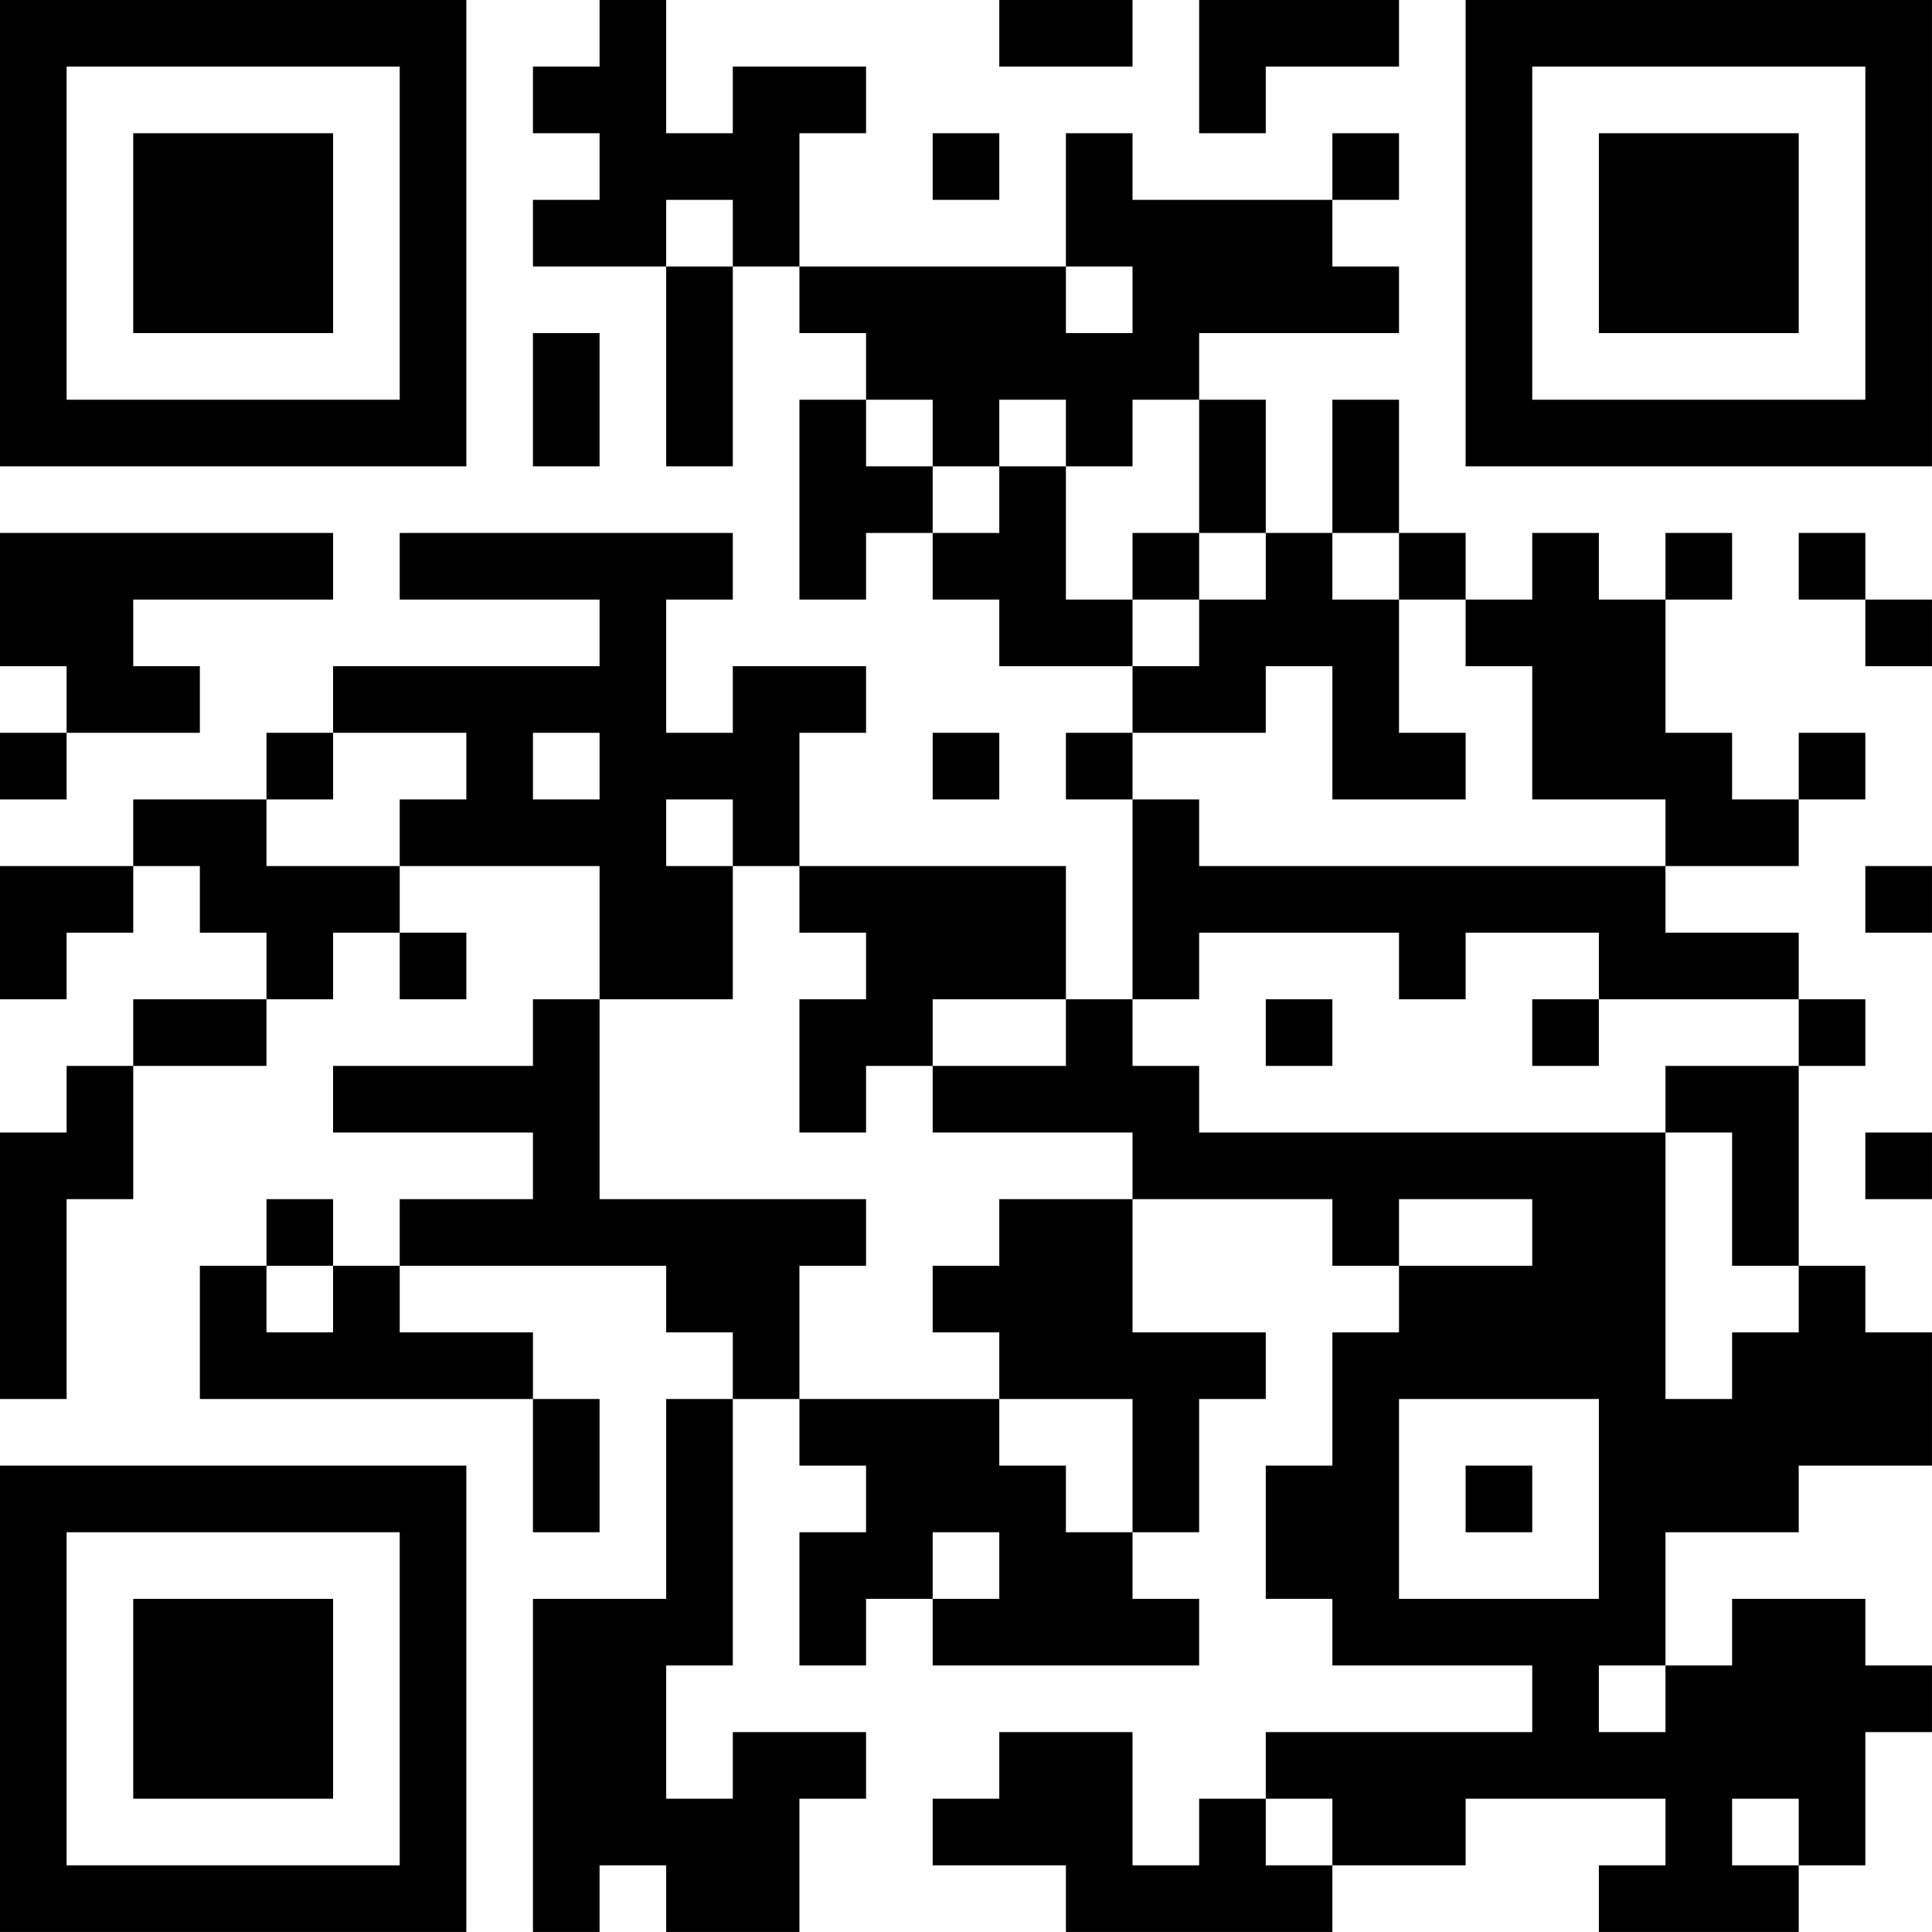
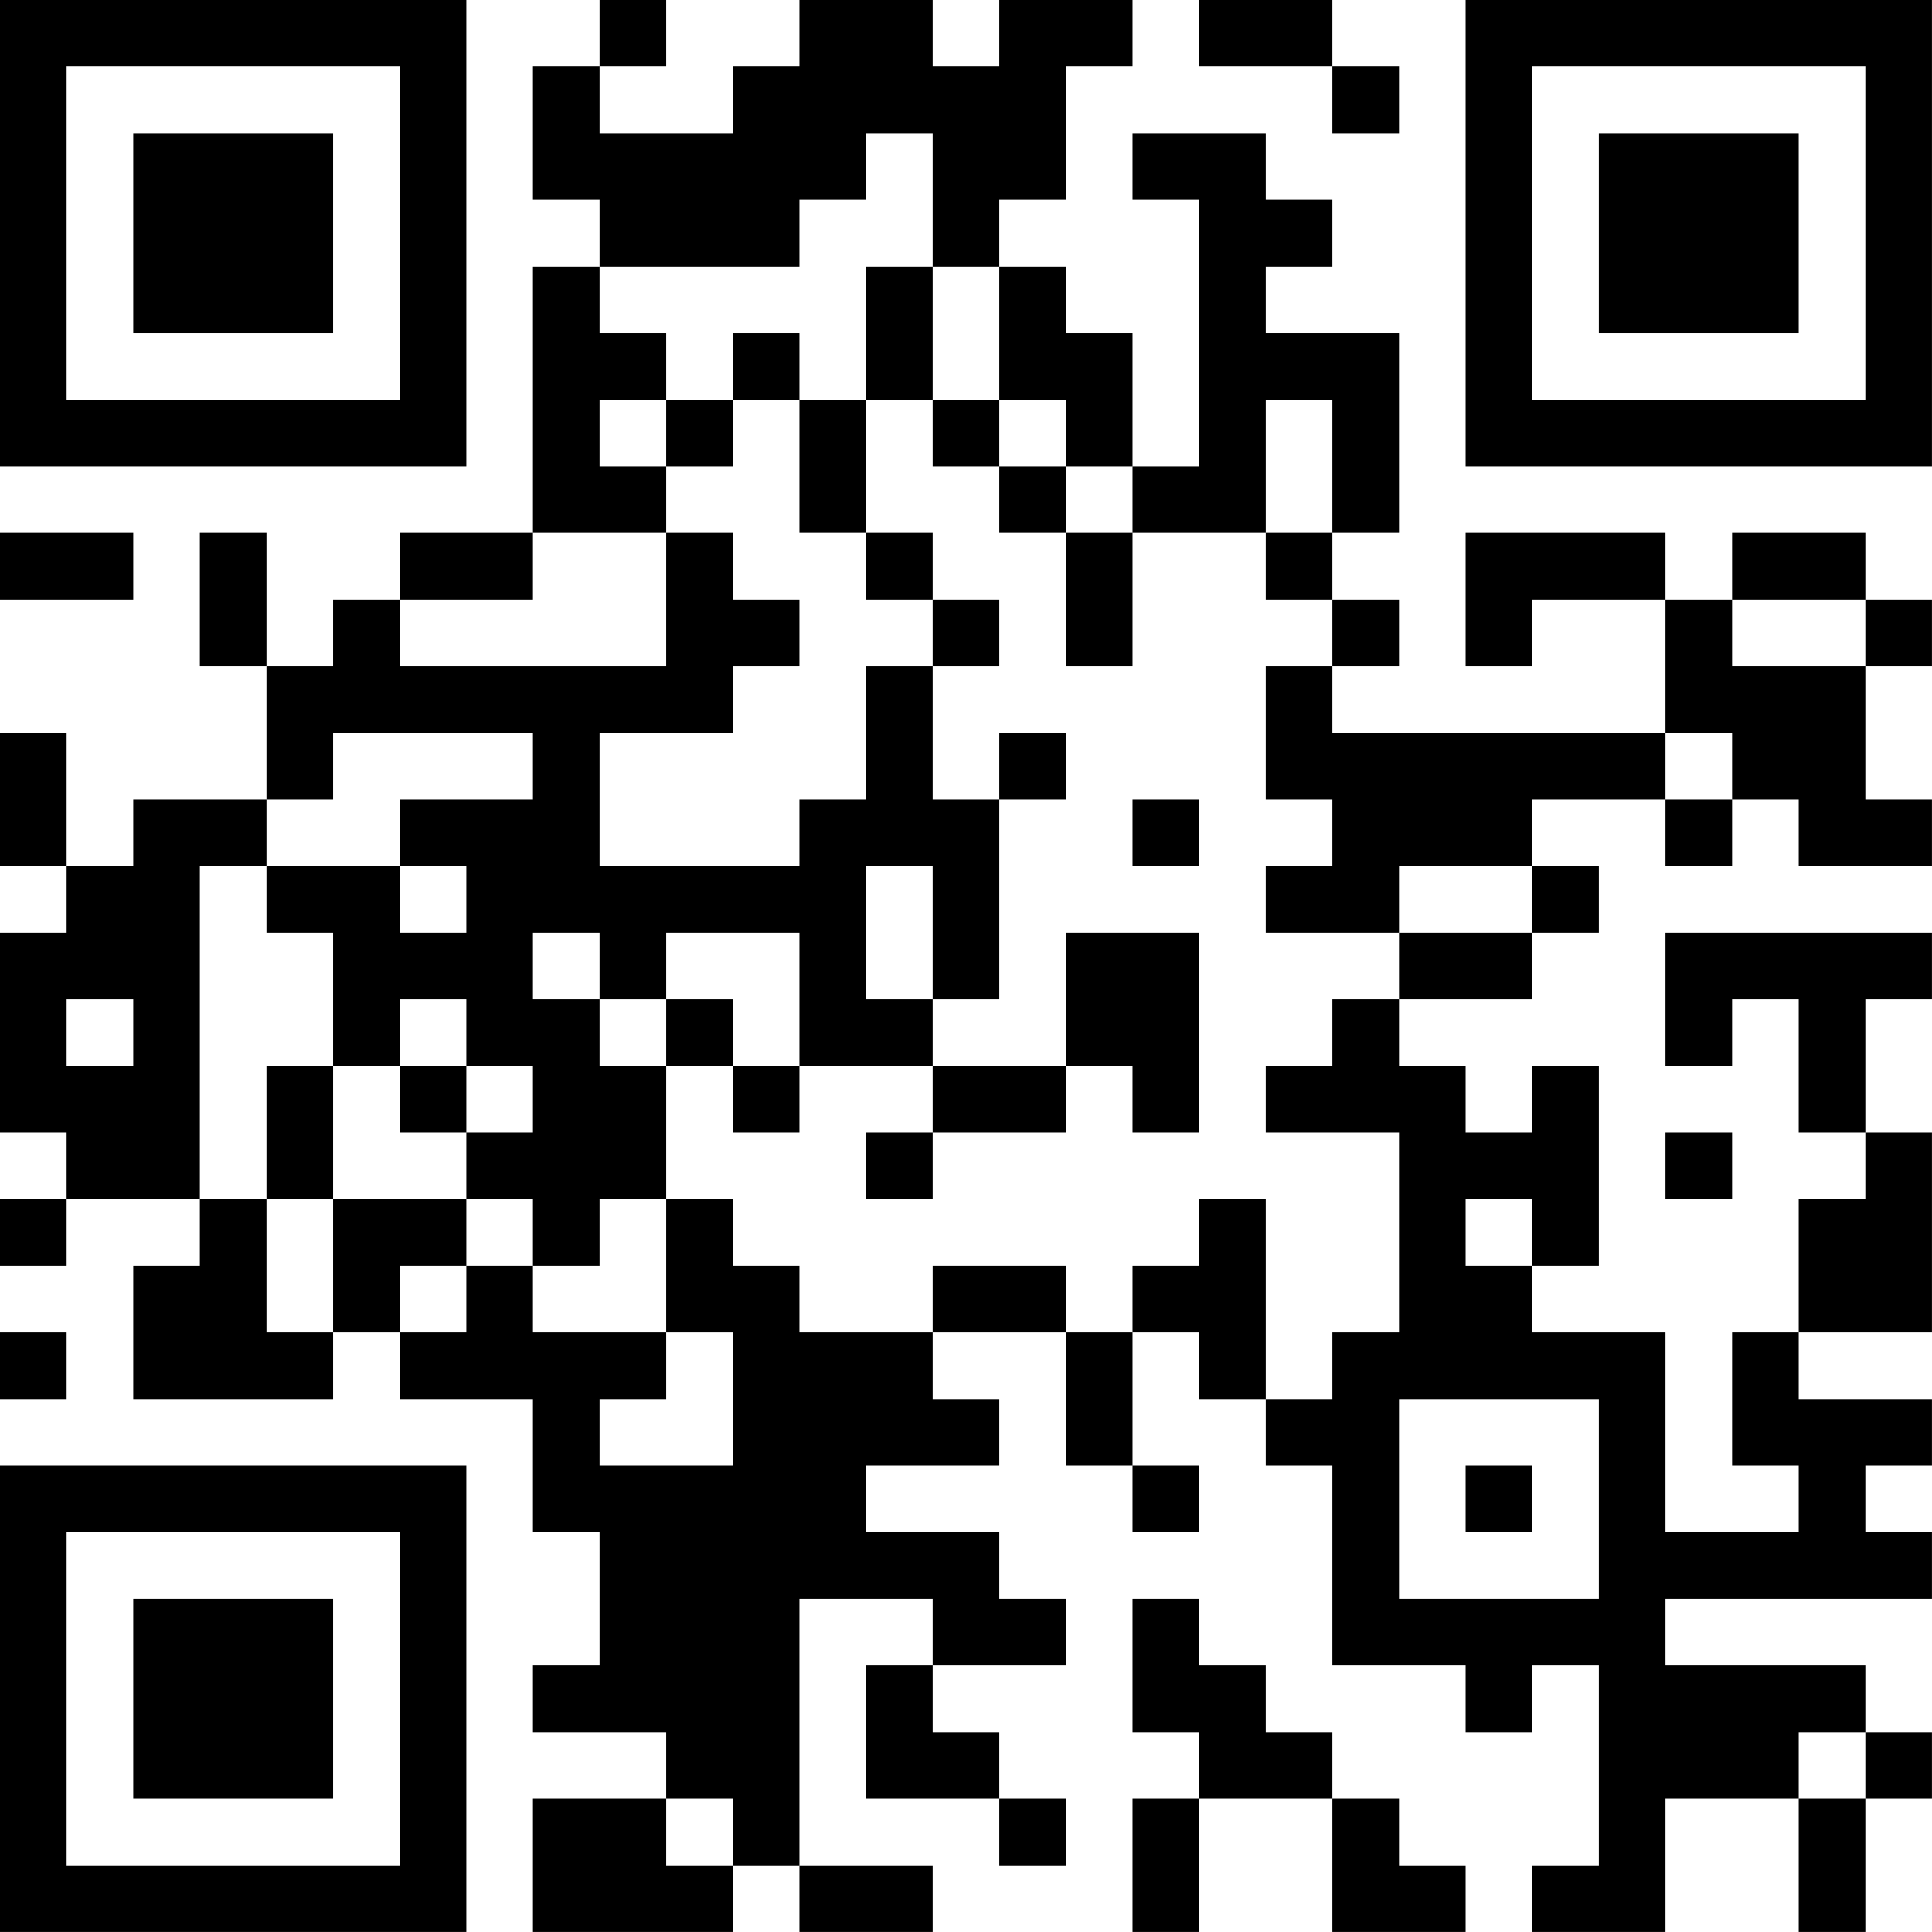
<svg xmlns="http://www.w3.org/2000/svg" version="1.1" width="500" height="500" viewBox="0 0 500 500">
  <rect x="0" y="0" width="500" height="500" fill="#ffffff" />
  <g transform="scale(17.241)">
    <g transform="translate(0,0)">
-       <path fill-rule="evenodd" d="M9 0L9 1L8 1L8 2L9 2L9 3L8 3L8 4L10 4L10 7L11 7L11 4L12 4L12 5L13 5L13 6L12 6L12 9L13 9L13 8L14 8L14 9L15 9L15 10L17 10L17 11L16 11L16 12L17 12L17 15L16 15L16 13L12 13L12 11L13 11L13 10L11 10L11 11L10 11L10 9L11 9L11 8L6 8L6 9L9 9L9 10L5 10L5 11L4 11L4 12L2 12L2 13L0 13L0 15L1 15L1 14L2 14L2 13L3 13L3 14L4 14L4 15L2 15L2 16L1 16L1 17L0 17L0 21L1 21L1 18L2 18L2 16L4 16L4 15L5 15L5 14L6 14L6 15L7 15L7 14L6 14L6 13L9 13L9 15L8 15L8 16L5 16L5 17L8 17L8 18L6 18L6 19L5 19L5 18L4 18L4 19L3 19L3 21L8 21L8 23L9 23L9 21L8 21L8 20L6 20L6 19L10 19L10 20L11 20L11 21L10 21L10 24L8 24L8 29L9 29L9 28L10 28L10 29L12 29L12 27L13 27L13 26L11 26L11 27L10 27L10 25L11 25L11 21L12 21L12 22L13 22L13 23L12 23L12 25L13 25L13 24L14 24L14 25L18 25L18 24L17 24L17 23L18 23L18 21L19 21L19 20L17 20L17 18L20 18L20 19L21 19L21 20L20 20L20 22L19 22L19 24L20 24L20 25L23 25L23 26L19 26L19 27L18 27L18 28L17 28L17 26L15 26L15 27L14 27L14 28L16 28L16 29L20 29L20 28L22 28L22 27L25 27L25 28L24 28L24 29L27 29L27 28L28 28L28 26L29 26L29 25L28 25L28 24L26 24L26 25L25 25L25 23L27 23L27 22L29 22L29 20L28 20L28 19L27 19L27 16L28 16L28 15L27 15L27 14L25 14L25 13L27 13L27 12L28 12L28 11L27 11L27 12L26 12L26 11L25 11L25 9L26 9L26 8L25 8L25 9L24 9L24 8L23 8L23 9L22 9L22 8L21 8L21 6L20 6L20 8L19 8L19 6L18 6L18 5L21 5L21 4L20 4L20 3L21 3L21 2L20 2L20 3L17 3L17 2L16 2L16 4L12 4L12 2L13 2L13 1L11 1L11 2L10 2L10 0ZM15 0L15 1L17 1L17 0ZM18 0L18 2L19 2L19 1L21 1L21 0ZM14 2L14 3L15 3L15 2ZM10 3L10 4L11 4L11 3ZM16 4L16 5L17 5L17 4ZM8 5L8 7L9 7L9 5ZM13 6L13 7L14 7L14 8L15 8L15 7L16 7L16 9L17 9L17 10L18 10L18 9L19 9L19 8L18 8L18 6L17 6L17 7L16 7L16 6L15 6L15 7L14 7L14 6ZM0 8L0 10L1 10L1 11L0 11L0 12L1 12L1 11L3 11L3 10L2 10L2 9L5 9L5 8ZM17 8L17 9L18 9L18 8ZM20 8L20 9L21 9L21 11L22 11L22 12L20 12L20 10L19 10L19 11L17 11L17 12L18 12L18 13L25 13L25 12L23 12L23 10L22 10L22 9L21 9L21 8ZM27 8L27 9L28 9L28 10L29 10L29 9L28 9L28 8ZM5 11L5 12L4 12L4 13L6 13L6 12L7 12L7 11ZM8 11L8 12L9 12L9 11ZM14 11L14 12L15 12L15 11ZM10 12L10 13L11 13L11 15L9 15L9 18L13 18L13 19L12 19L12 21L15 21L15 22L16 22L16 23L17 23L17 21L15 21L15 20L14 20L14 19L15 19L15 18L17 18L17 17L14 17L14 16L16 16L16 15L14 15L14 16L13 16L13 17L12 17L12 15L13 15L13 14L12 14L12 13L11 13L11 12ZM28 13L28 14L29 14L29 13ZM18 14L18 15L17 15L17 16L18 16L18 17L25 17L25 21L26 21L26 20L27 20L27 19L26 19L26 17L25 17L25 16L27 16L27 15L24 15L24 14L22 14L22 15L21 15L21 14ZM19 15L19 16L20 16L20 15ZM23 15L23 16L24 16L24 15ZM28 17L28 18L29 18L29 17ZM21 18L21 19L23 19L23 18ZM4 19L4 20L5 20L5 19ZM21 21L21 24L24 24L24 21ZM22 22L22 23L23 23L23 22ZM14 23L14 24L15 24L15 23ZM24 25L24 26L25 26L25 25ZM19 27L19 28L20 28L20 27ZM26 27L26 28L27 28L27 27ZM0 0L0 7L7 7L7 0ZM1 1L1 6L6 6L6 1ZM2 2L2 5L5 5L5 2ZM22 0L22 7L29 7L29 0ZM23 1L23 6L28 6L28 1ZM24 2L24 5L27 5L27 2ZM0 22L0 29L7 29L7 22ZM1 23L1 28L6 28L6 23ZM2 24L2 27L5 27L5 24Z" fill="#000000" />
+       <path fill-rule="evenodd" d="M9 0L9 1L8 1L8 3L9 3L9 4L8 4L8 8L6 8L6 9L5 9L5 10L4 10L4 8L3 8L3 10L4 10L4 12L2 12L2 13L1 13L1 11L0 11L0 13L1 13L1 14L0 14L0 17L1 17L1 18L0 18L0 19L1 19L1 18L3 18L3 19L2 19L2 21L5 21L5 20L6 20L6 21L8 21L8 23L9 23L9 25L8 25L8 26L10 26L10 27L8 27L8 29L11 29L11 28L12 28L12 29L14 29L14 28L12 28L12 24L14 24L14 25L13 25L13 27L15 27L15 28L16 28L16 27L15 27L15 26L14 26L14 25L16 25L16 24L15 24L15 23L13 23L13 22L15 22L15 21L14 21L14 20L16 20L16 22L17 22L17 23L18 23L18 22L17 22L17 20L18 20L18 21L19 21L19 22L20 22L20 25L22 25L22 26L23 26L23 25L24 25L24 28L23 28L23 29L25 29L25 27L27 27L27 29L28 29L28 27L29 27L29 26L28 26L28 25L25 25L25 24L29 24L29 23L28 23L28 22L29 22L29 21L27 21L27 20L29 20L29 17L28 17L28 15L29 15L29 14L25 14L25 16L26 16L26 15L27 15L27 17L28 17L28 18L27 18L27 20L26 20L26 22L27 22L27 23L25 23L25 20L23 20L23 19L24 19L24 16L23 16L23 17L22 17L22 16L21 16L21 15L23 15L23 14L24 14L24 13L23 13L23 12L25 12L25 13L26 13L26 12L27 12L27 13L29 13L29 12L28 12L28 10L29 10L29 9L28 9L28 8L26 8L26 9L25 9L25 8L22 8L22 10L23 10L23 9L25 9L25 11L20 11L20 10L21 10L21 9L20 9L20 8L21 8L21 5L19 5L19 4L20 4L20 3L19 3L19 2L17 2L17 3L18 3L18 7L17 7L17 5L16 5L16 4L15 4L15 3L16 3L16 1L17 1L17 0L15 0L15 1L14 1L14 0L12 0L12 1L11 1L11 2L9 2L9 1L10 1L10 0ZM18 0L18 1L20 1L20 2L21 2L21 1L20 1L20 0ZM13 2L13 3L12 3L12 4L9 4L9 5L10 5L10 6L9 6L9 7L10 7L10 8L8 8L8 9L6 9L6 10L10 10L10 8L11 8L11 9L12 9L12 10L11 10L11 11L9 11L9 13L12 13L12 12L13 12L13 10L14 10L14 12L15 12L15 15L14 15L14 13L13 13L13 15L14 15L14 16L12 16L12 14L10 14L10 15L9 15L9 14L8 14L8 15L9 15L9 16L10 16L10 18L9 18L9 19L8 19L8 18L7 18L7 17L8 17L8 16L7 16L7 15L6 15L6 16L5 16L5 14L4 14L4 13L6 13L6 14L7 14L7 13L6 13L6 12L8 12L8 11L5 11L5 12L4 12L4 13L3 13L3 18L4 18L4 20L5 20L5 18L7 18L7 19L6 19L6 20L7 20L7 19L8 19L8 20L10 20L10 21L9 21L9 22L11 22L11 20L10 20L10 18L11 18L11 19L12 19L12 20L14 20L14 19L16 19L16 20L17 20L17 19L18 19L18 18L19 18L19 21L20 21L20 20L21 20L21 17L19 17L19 16L20 16L20 15L21 15L21 14L23 14L23 13L21 13L21 14L19 14L19 13L20 13L20 12L19 12L19 10L20 10L20 9L19 9L19 8L20 8L20 6L19 6L19 8L17 8L17 7L16 7L16 6L15 6L15 4L14 4L14 2ZM13 4L13 6L12 6L12 5L11 5L11 6L10 6L10 7L11 7L11 6L12 6L12 8L13 8L13 9L14 9L14 10L15 10L15 9L14 9L14 8L13 8L13 6L14 6L14 7L15 7L15 8L16 8L16 10L17 10L17 8L16 8L16 7L15 7L15 6L14 6L14 4ZM0 8L0 9L2 9L2 8ZM26 9L26 10L28 10L28 9ZM15 11L15 12L16 12L16 11ZM25 11L25 12L26 12L26 11ZM17 12L17 13L18 13L18 12ZM16 14L16 16L14 16L14 17L13 17L13 18L14 18L14 17L16 17L16 16L17 16L17 17L18 17L18 14ZM1 15L1 16L2 16L2 15ZM10 15L10 16L11 16L11 17L12 17L12 16L11 16L11 15ZM4 16L4 18L5 18L5 16ZM6 16L6 17L7 17L7 16ZM25 17L25 18L26 18L26 17ZM22 18L22 19L23 19L23 18ZM0 20L0 21L1 21L1 20ZM21 21L21 24L24 24L24 21ZM22 22L22 23L23 23L23 22ZM17 24L17 26L18 26L18 27L17 27L17 29L18 29L18 27L20 27L20 29L22 29L22 28L21 28L21 27L20 27L20 26L19 26L19 25L18 25L18 24ZM27 26L27 27L28 27L28 26ZM10 27L10 28L11 28L11 27ZM0 0L0 7L7 7L7 0ZM1 1L1 6L6 6L6 1ZM2 2L2 5L5 5L5 2ZM22 0L22 7L29 7L29 0ZM23 1L23 6L28 6L28 1ZM24 2L24 5L27 5L27 2ZM0 22L0 29L7 29L7 22ZM1 23L1 28L6 28L6 23ZM2 24L2 27L5 27L5 24Z" fill="#000000" />
    </g>
  </g>
</svg>
